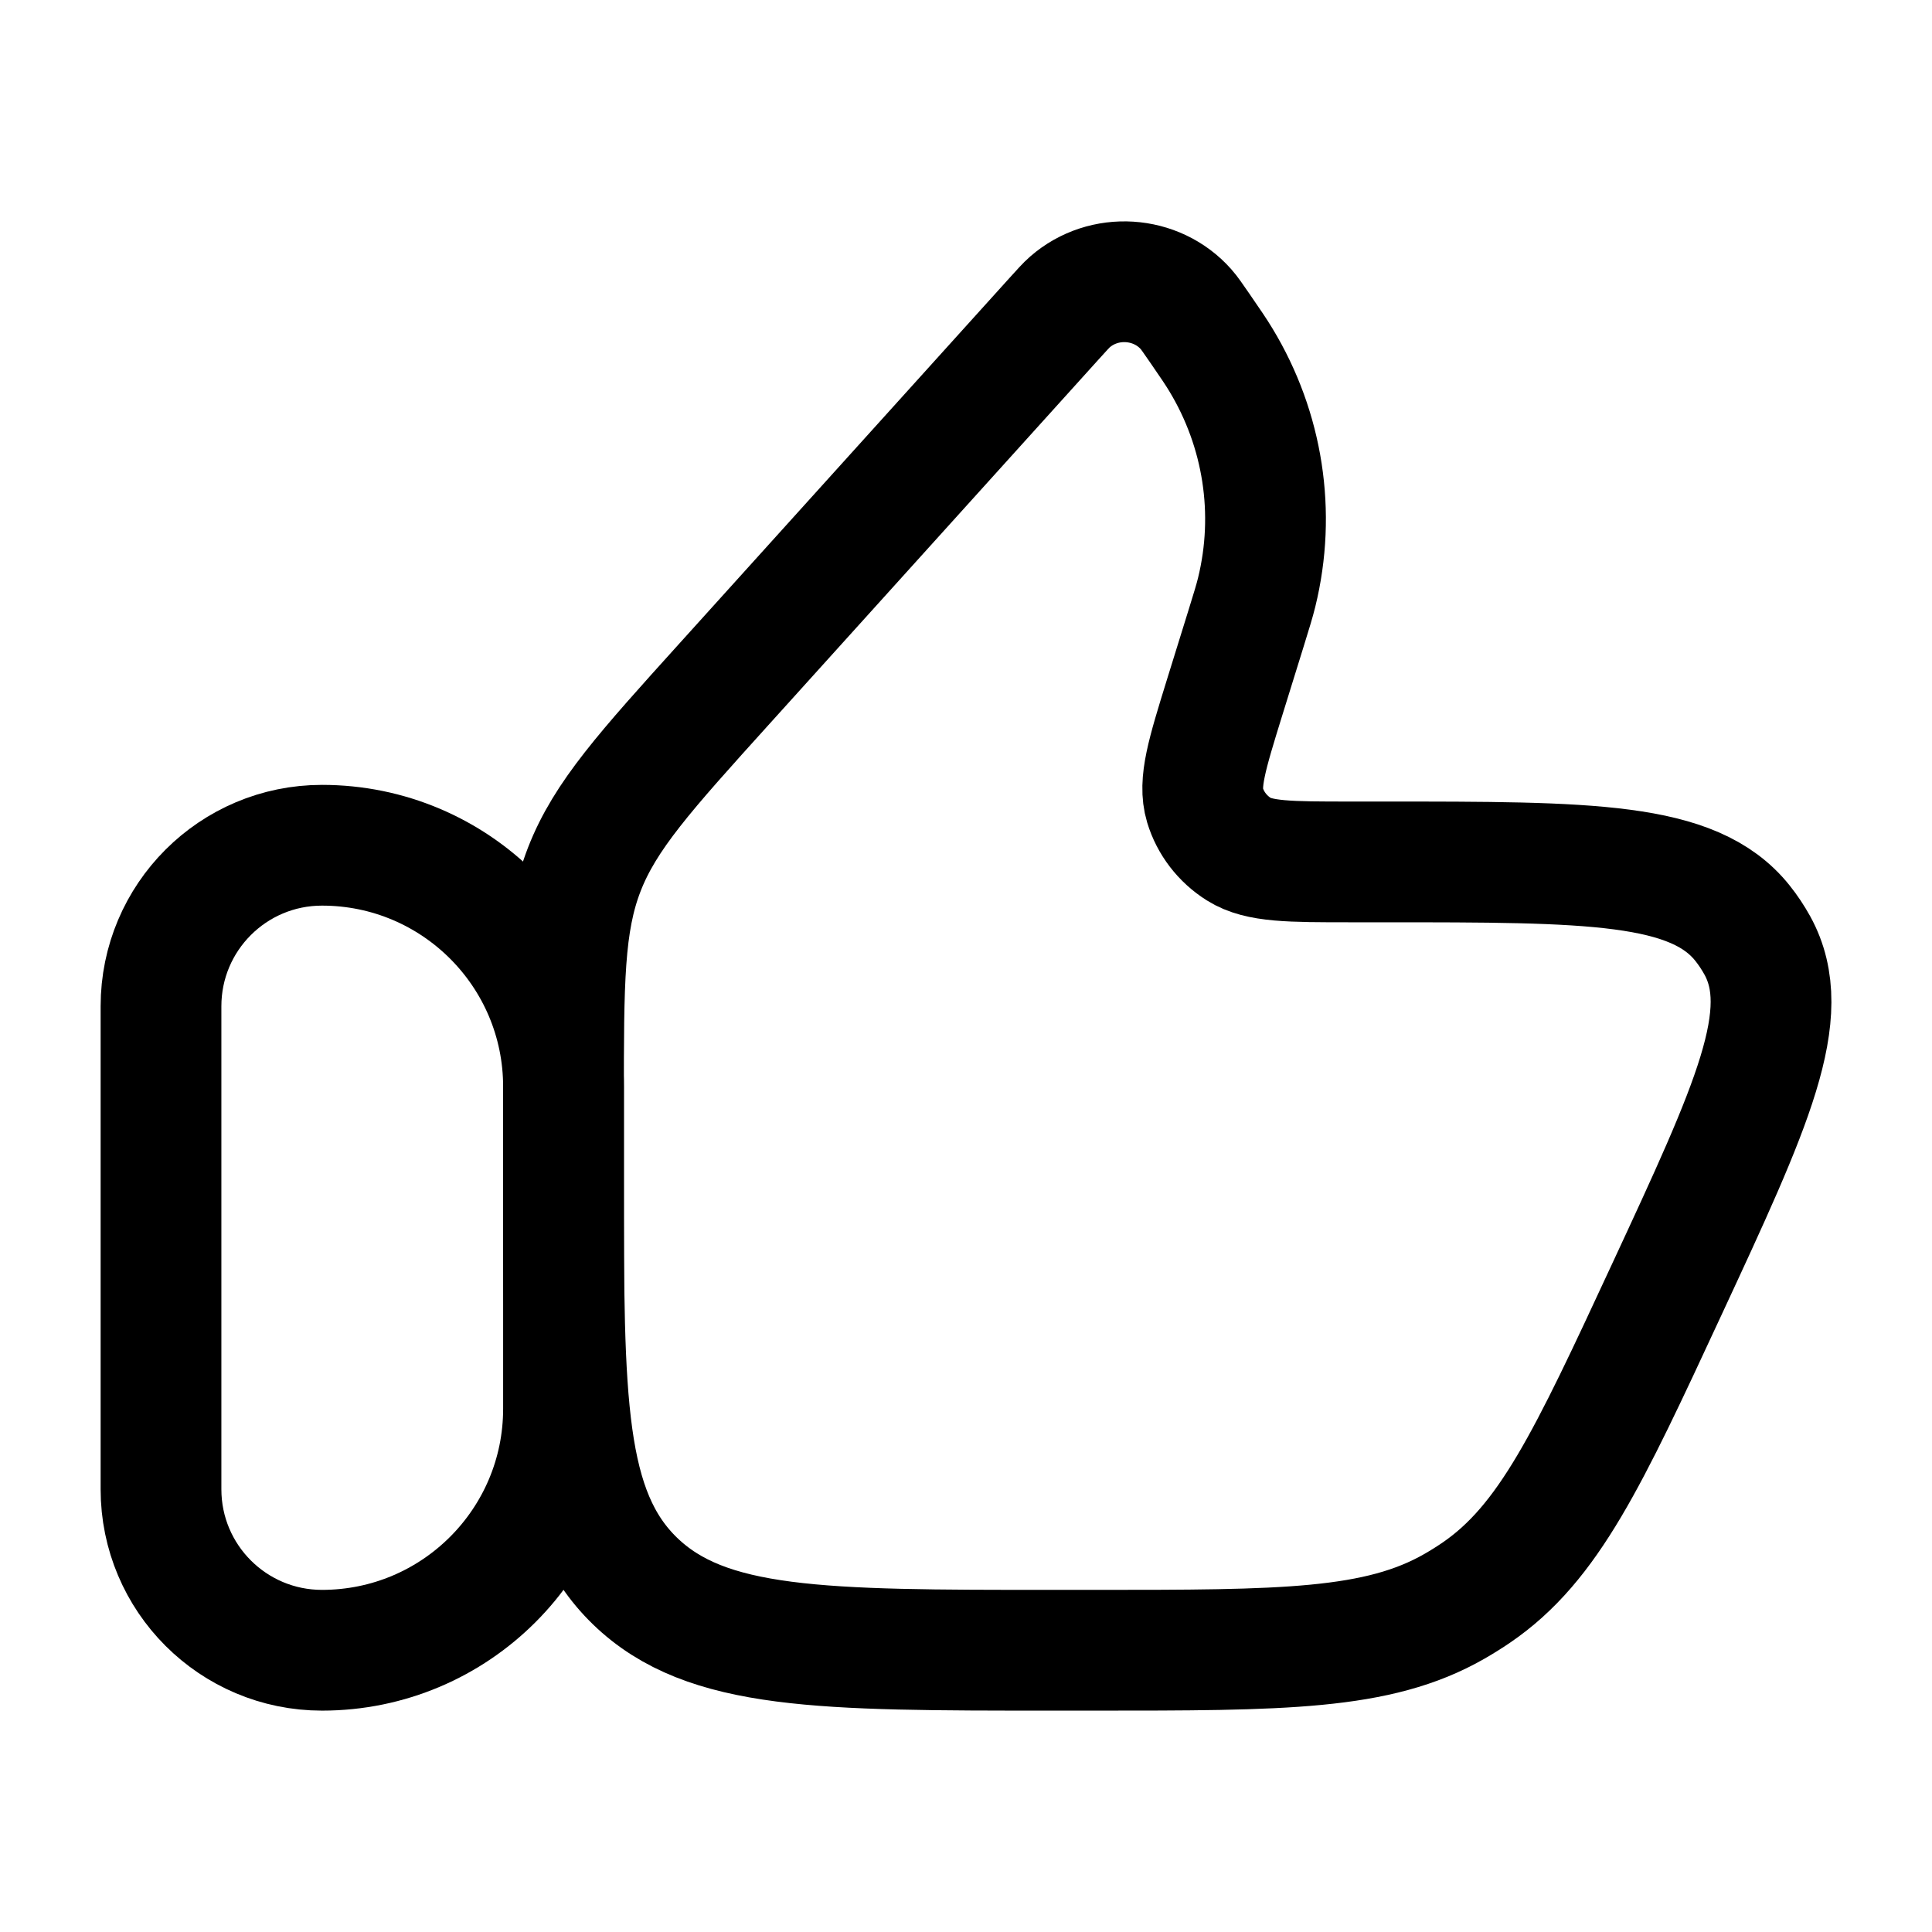
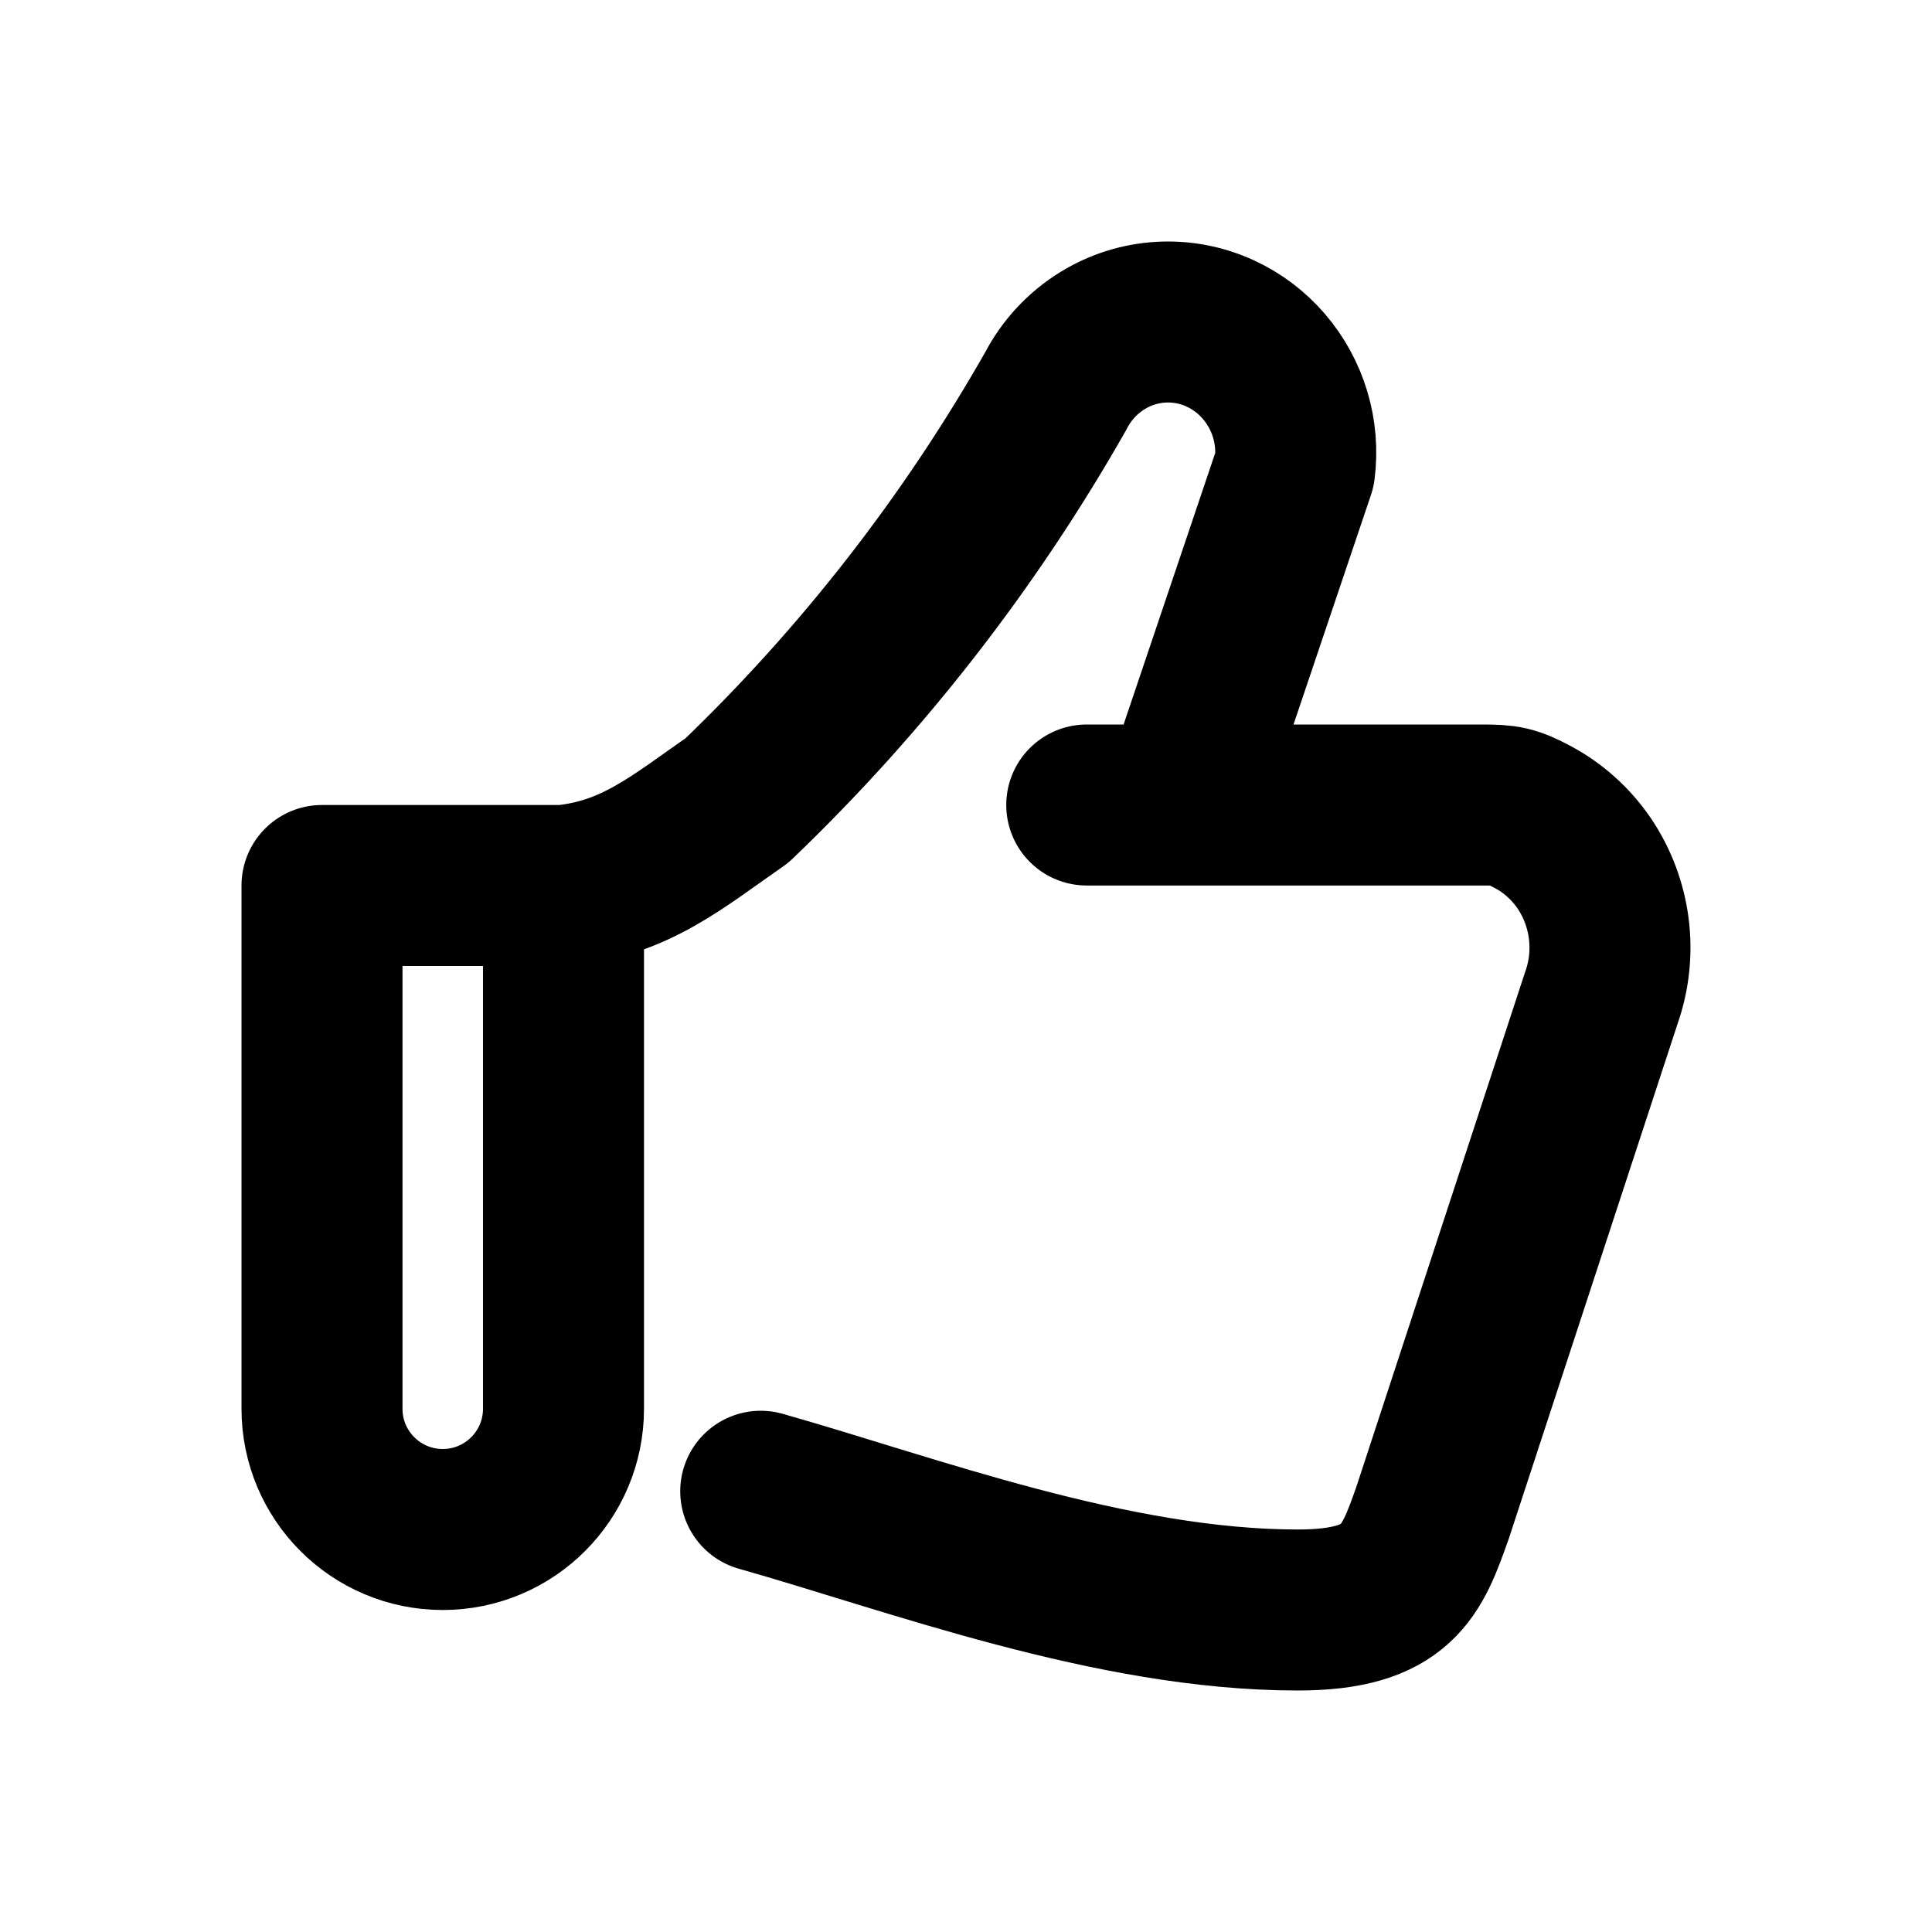
- <svg xmlns="http://www.w3.org/2000/svg" viewBox="0 0 24 24" width="24" height="24" color="#000000" fill="none">
-   <path d="M2 12.5C2 11.395 2.895 10.5 4 10.5C5.657 10.5 7 11.843 7 13.5V17.5C7 19.157 5.657 20.5 4 20.5C2.895 20.5 2 19.605 2 18.5V12.5Z" stroke="currentColor" stroke-width="1.5" stroke-linecap="round" stroke-linejoin="round" />
-   <path d="M15.479 7.806L15.212 8.666C14.994 9.371 14.885 9.723 14.969 10.002C15.037 10.227 15.186 10.421 15.389 10.549C15.64 10.707 16.02 10.707 16.779 10.707H17.183C19.753 10.707 21.038 10.707 21.645 11.467C21.715 11.554 21.776 11.647 21.83 11.744C22.297 12.592 21.766 13.735 20.704 16.021C19.73 18.119 19.242 19.168 18.338 19.785C18.25 19.845 18.16 19.901 18.068 19.954C17.116 20.5 15.936 20.5 13.576 20.5H13.065C10.206 20.5 8.776 20.5 7.888 19.64C7 18.779 7 17.394 7 14.624V13.65C7 12.195 7 11.467 7.258 10.801C7.517 10.134 8.011 9.587 9.001 8.491L13.092 3.961C13.195 3.847 13.246 3.79 13.291 3.751C13.713 3.383 14.365 3.425 14.734 3.842C14.774 3.887 14.817 3.95 14.904 4.076C15.039 4.272 15.106 4.37 15.165 4.468C15.693 5.339 15.852 6.374 15.611 7.357C15.584 7.467 15.549 7.58 15.479 7.806Z" stroke="currentColor" stroke-width="1.5" stroke-linecap="round" stroke-linejoin="round" />
+ <svg xmlns="http://www.w3.org/2000/svg" class="w-6 h-6 text-gray-800 dark:text-white" aria-hidden="true" width="24" height="24" fill="none" viewBox="0 0 24 24">
+   <path stroke="currentColor" stroke-linecap="round" stroke-linejoin="round" stroke-width="2" d="M7 11c.889-.086 1.416-.543 2.156-1.057a22.323 22.323 0 0 0 3.958-5.084 1.6 1.6 0 0 1 .582-.628 1.549 1.549 0 0 1 1.466-.087c.205.095.388.233.537.406a1.64 1.64 0 0 1 .384 1.279l-1.388 4.114M7 11H4v6.5A1.5 1.5 0 0 0 5.5 19v0A1.5 1.5 0 0 0 7 17.5V11Zm6.5-1h4.915c.286 0 .372.014.626.15.254.135.472.332.637.572a1.874 1.874 0 0 1 .215 1.673l-2.098 6.4C17.538 19.52 17.368 20 16.12 20c-2.303 0-4.79-.943-6.67-1.475" />
</svg>
